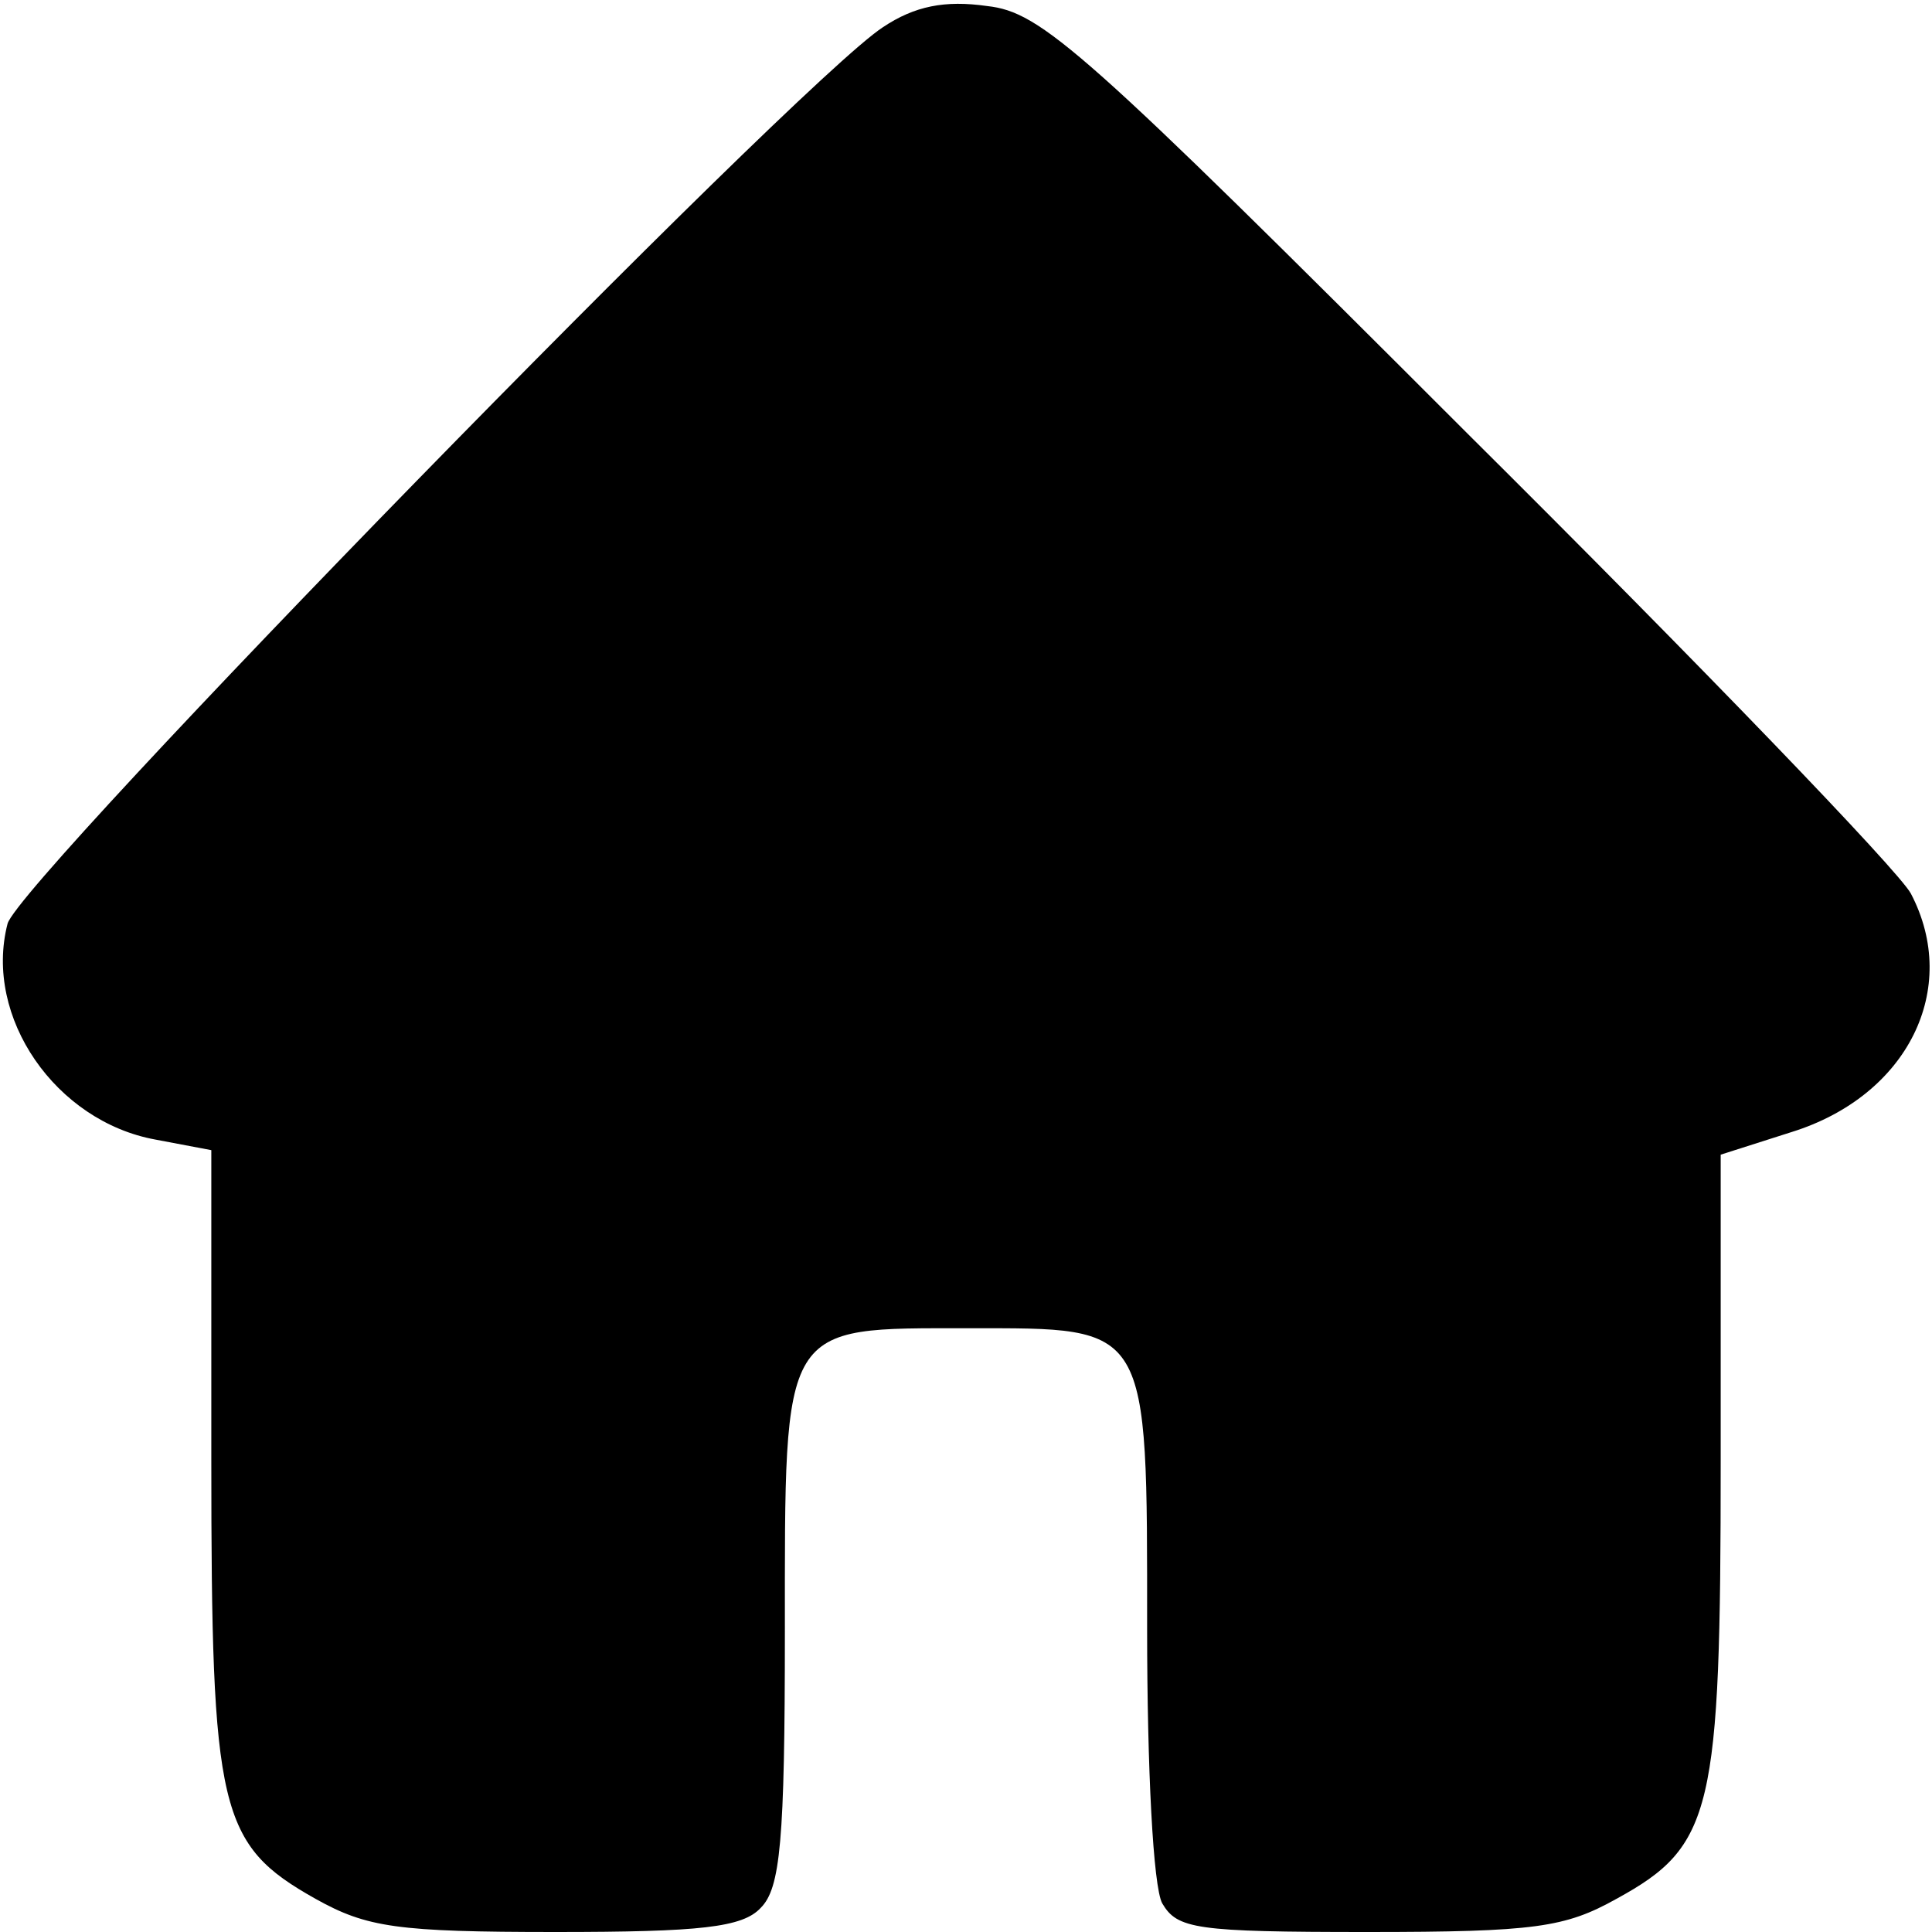
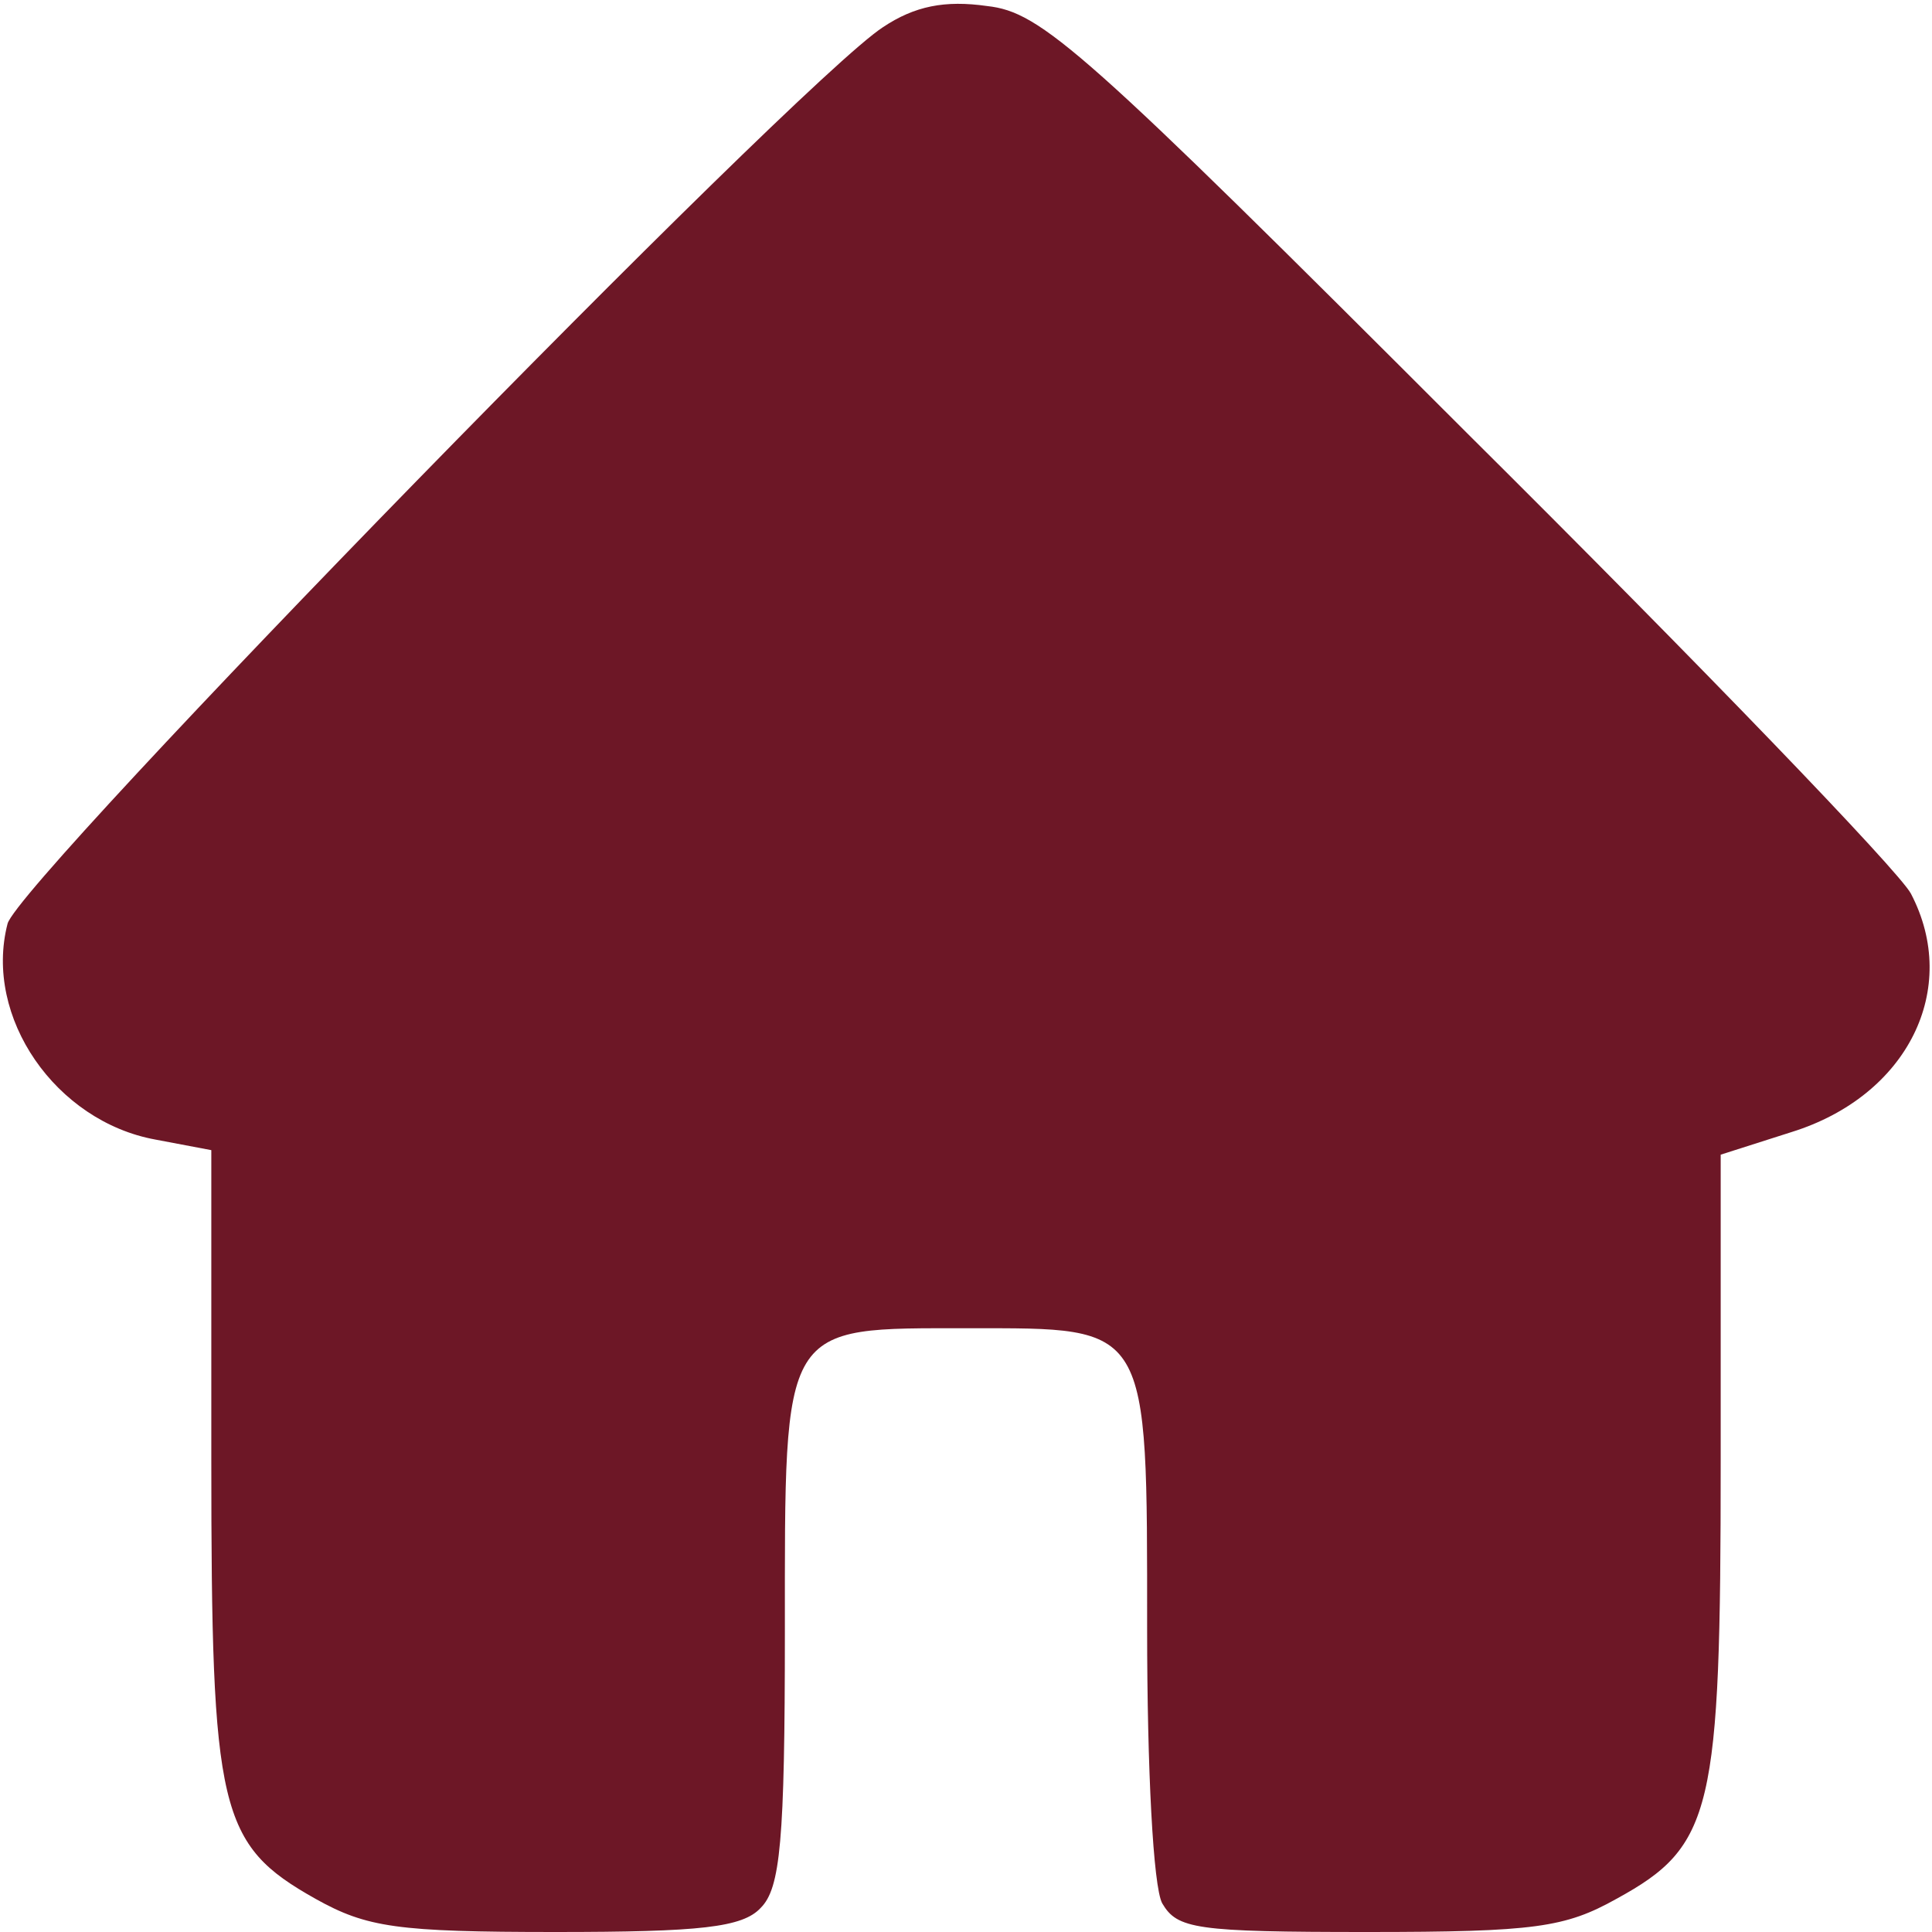
<svg xmlns="http://www.w3.org/2000/svg" version="1.0" width="128pt" height="128pt" viewBox="0 0 128 128" preserveAspectRatio="xMidYMid meet">
-   <g transform="translate(0,128) scale(0.1,-0.1)" fill="#000000" stroke="none">
+   <g transform="translate(0,128) scale(0.1,-0.1)" fill="#6d1726" stroke="none">
    <path d="M585 1262 c-57 -37 -573 -566 -580 -594 -16 -62 32 -131 98 -143 l37 -7 0 -205 c0 -233 5 -255 69 -291 34 -19 54 -22 159 -22 96 0 124 3 136 16 13 13 16 44 16 183 0 206 -3 201 122 201 120 0 118 4 118 -199 0 -93 4 -171 10 -182 10 -17 22 -19 136 -19 111 0 131 3 165 22 64 35 69 58 69 290 l0 203 47 15 c77 24 112 95 79 158 -8 15 -140 152 -294 305 -255 255 -282 279 -318 283 -28 4 -48 0 -69 -14z" />
  </g>
</svg>
